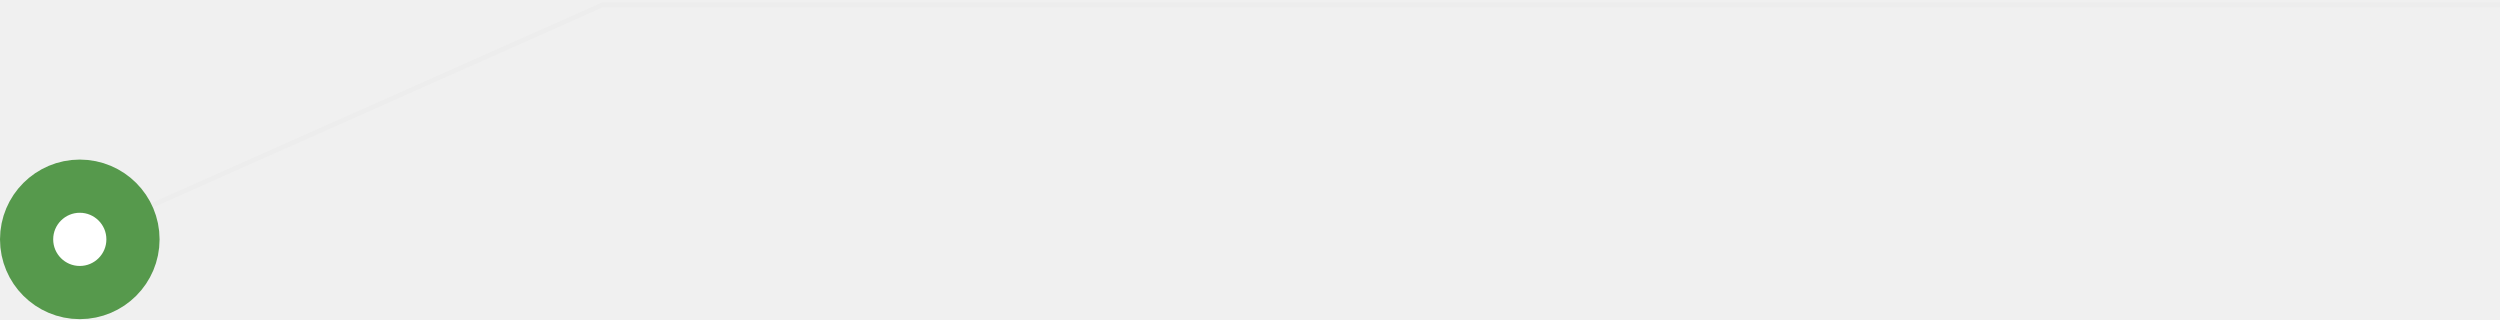
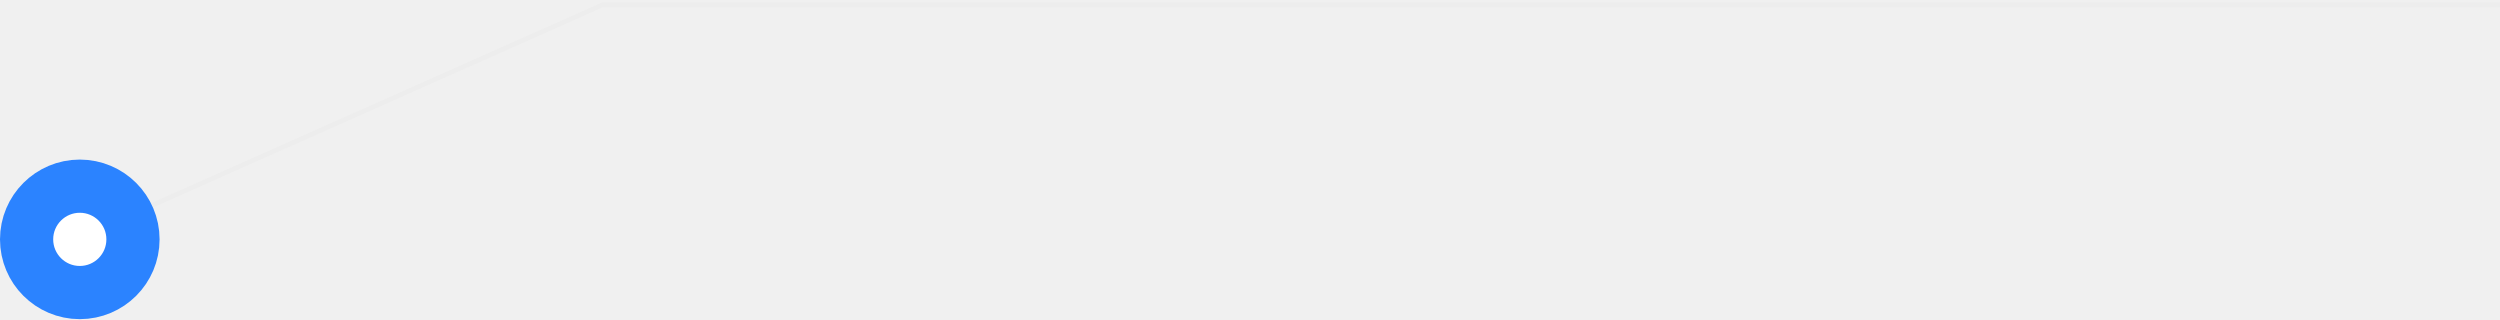
<svg xmlns="http://www.w3.org/2000/svg" width="517" height="66" viewBox="0 0 517 66" fill="none">
  <path d="M517 1H124.606L19 48" stroke="#EDEDED" />
-   <rect x="-5.5" y="5.5" width="22" height="22" rx="11" transform="matrix(-1 0 0 1 22 33)" fill="white" stroke="#56994C" stroke-width="11" />
+   <rect x="-5.5" y="5.5" width="22" height="22" rx="11" transform="matrix(-1 0 0 1 22 33)" fill="white" stroke="#2B83FF" stroke-width="11" />
</svg>
